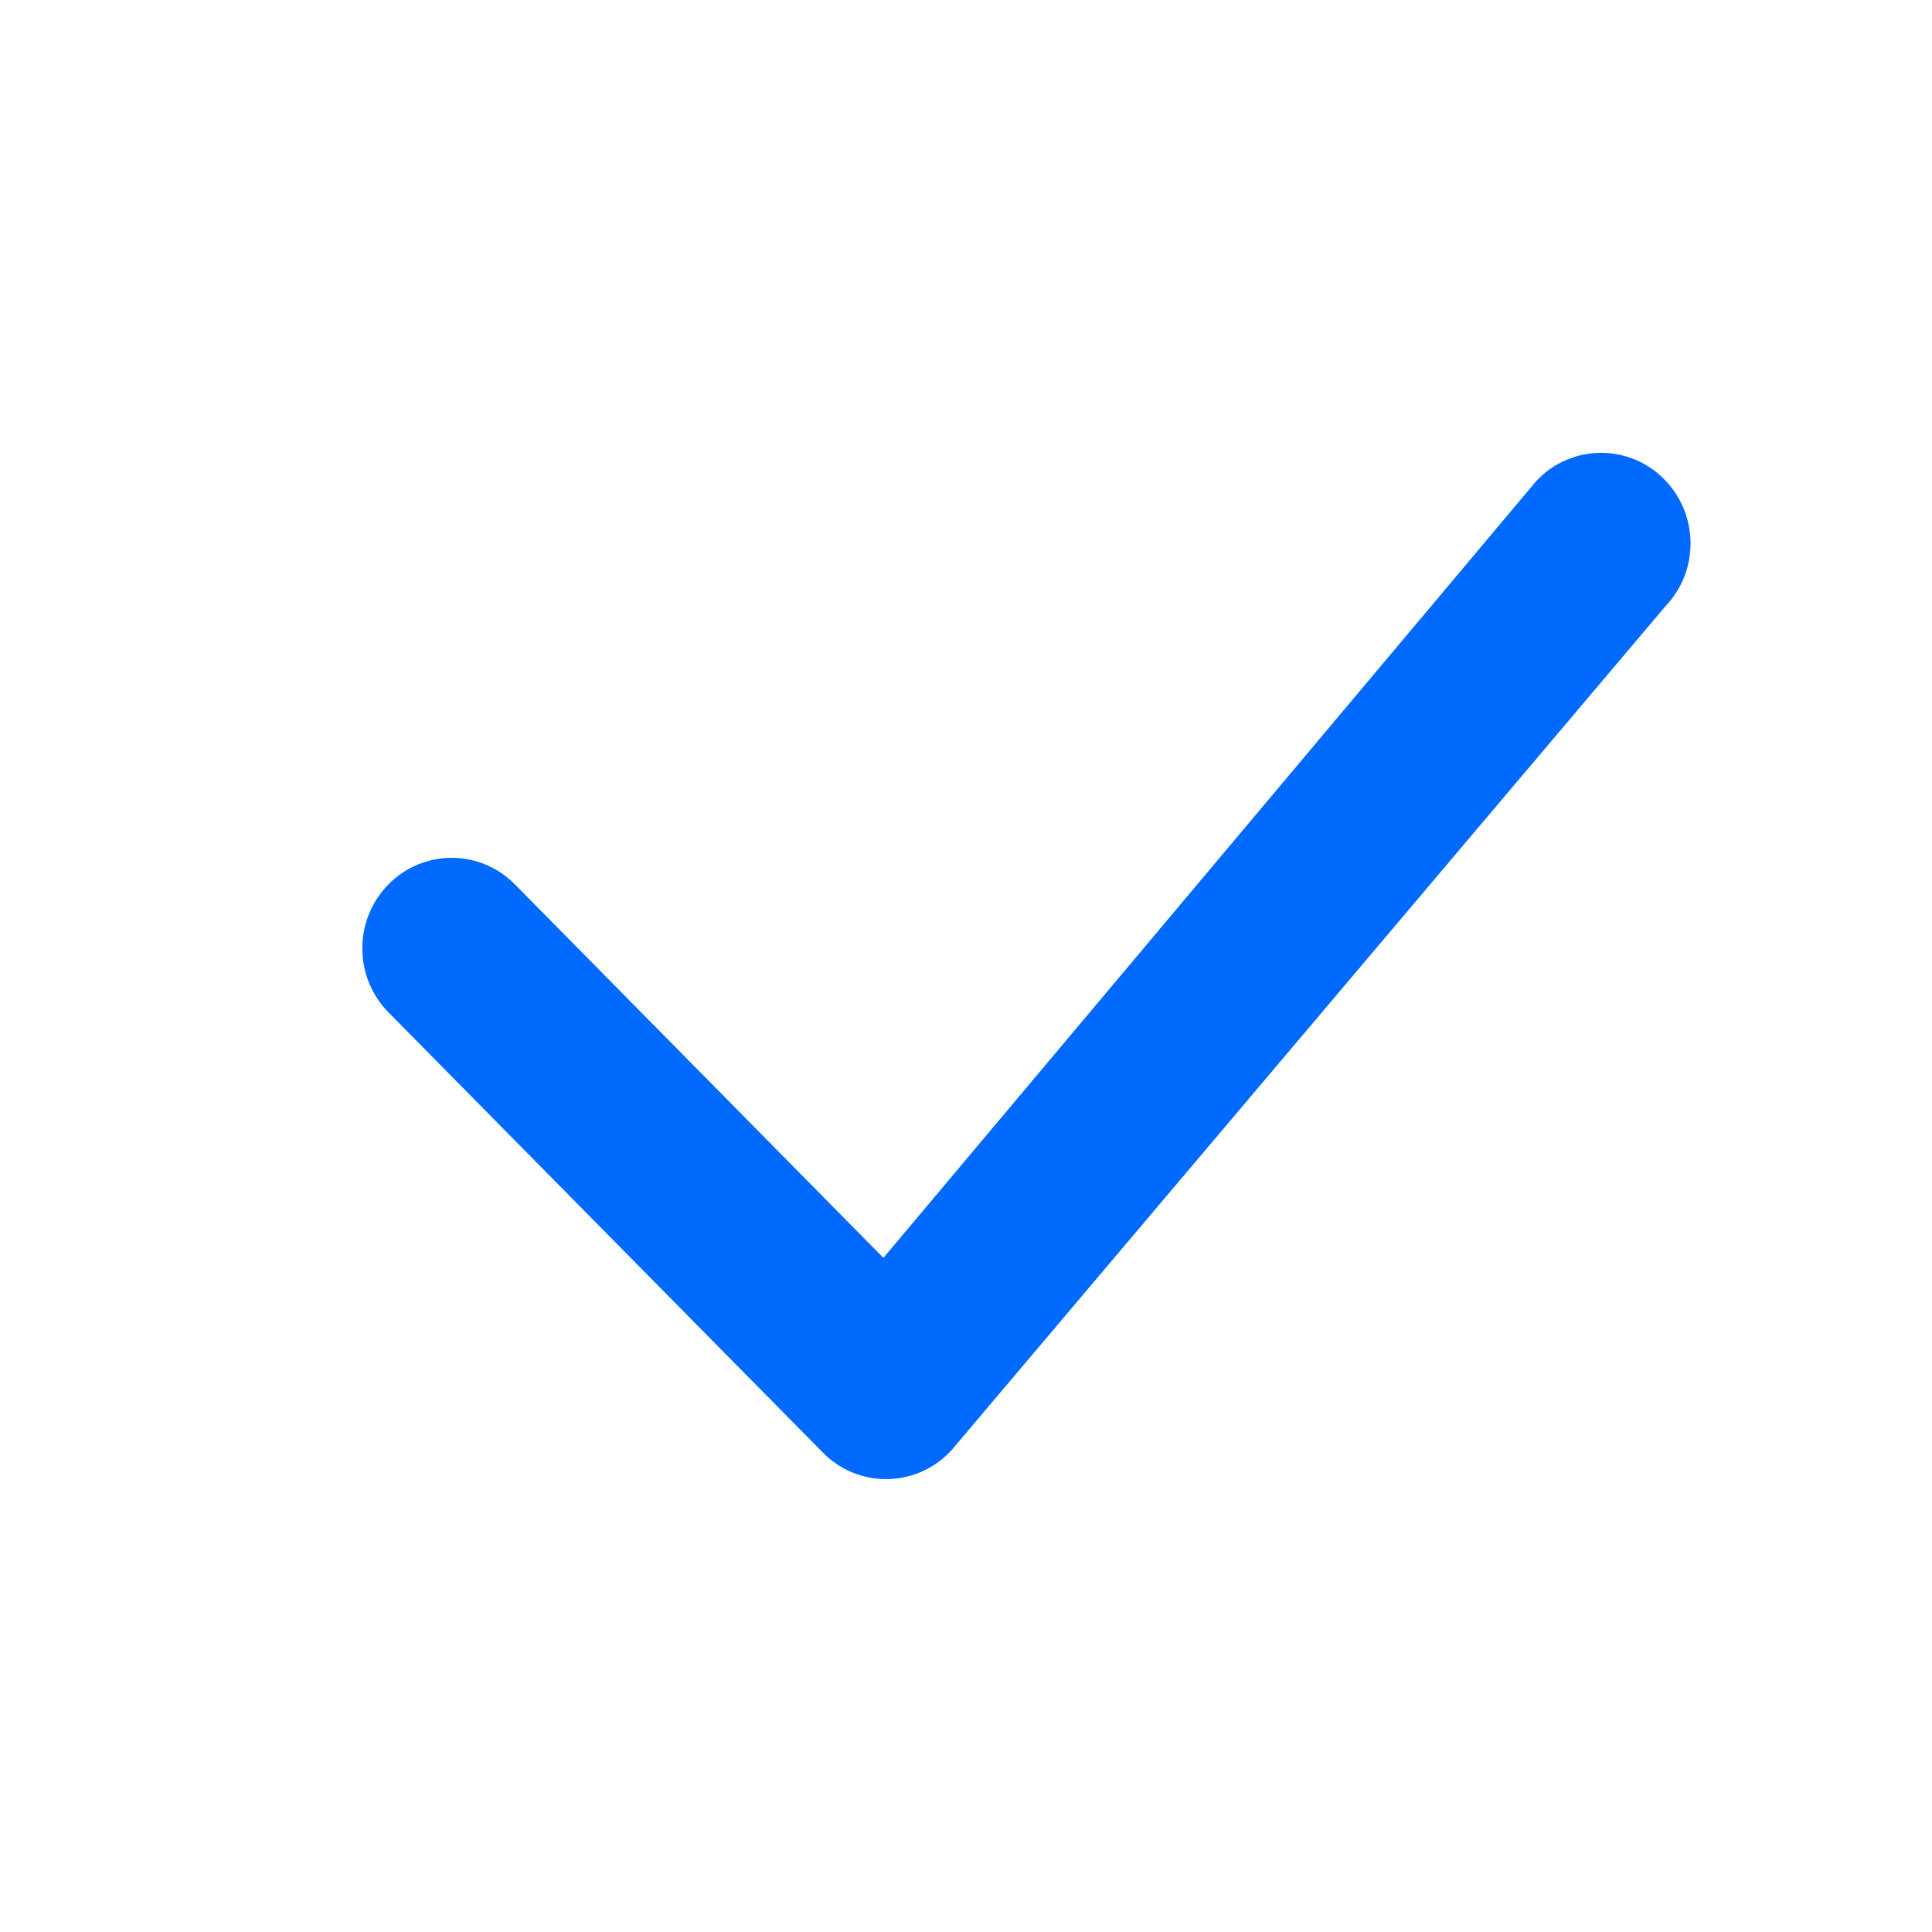
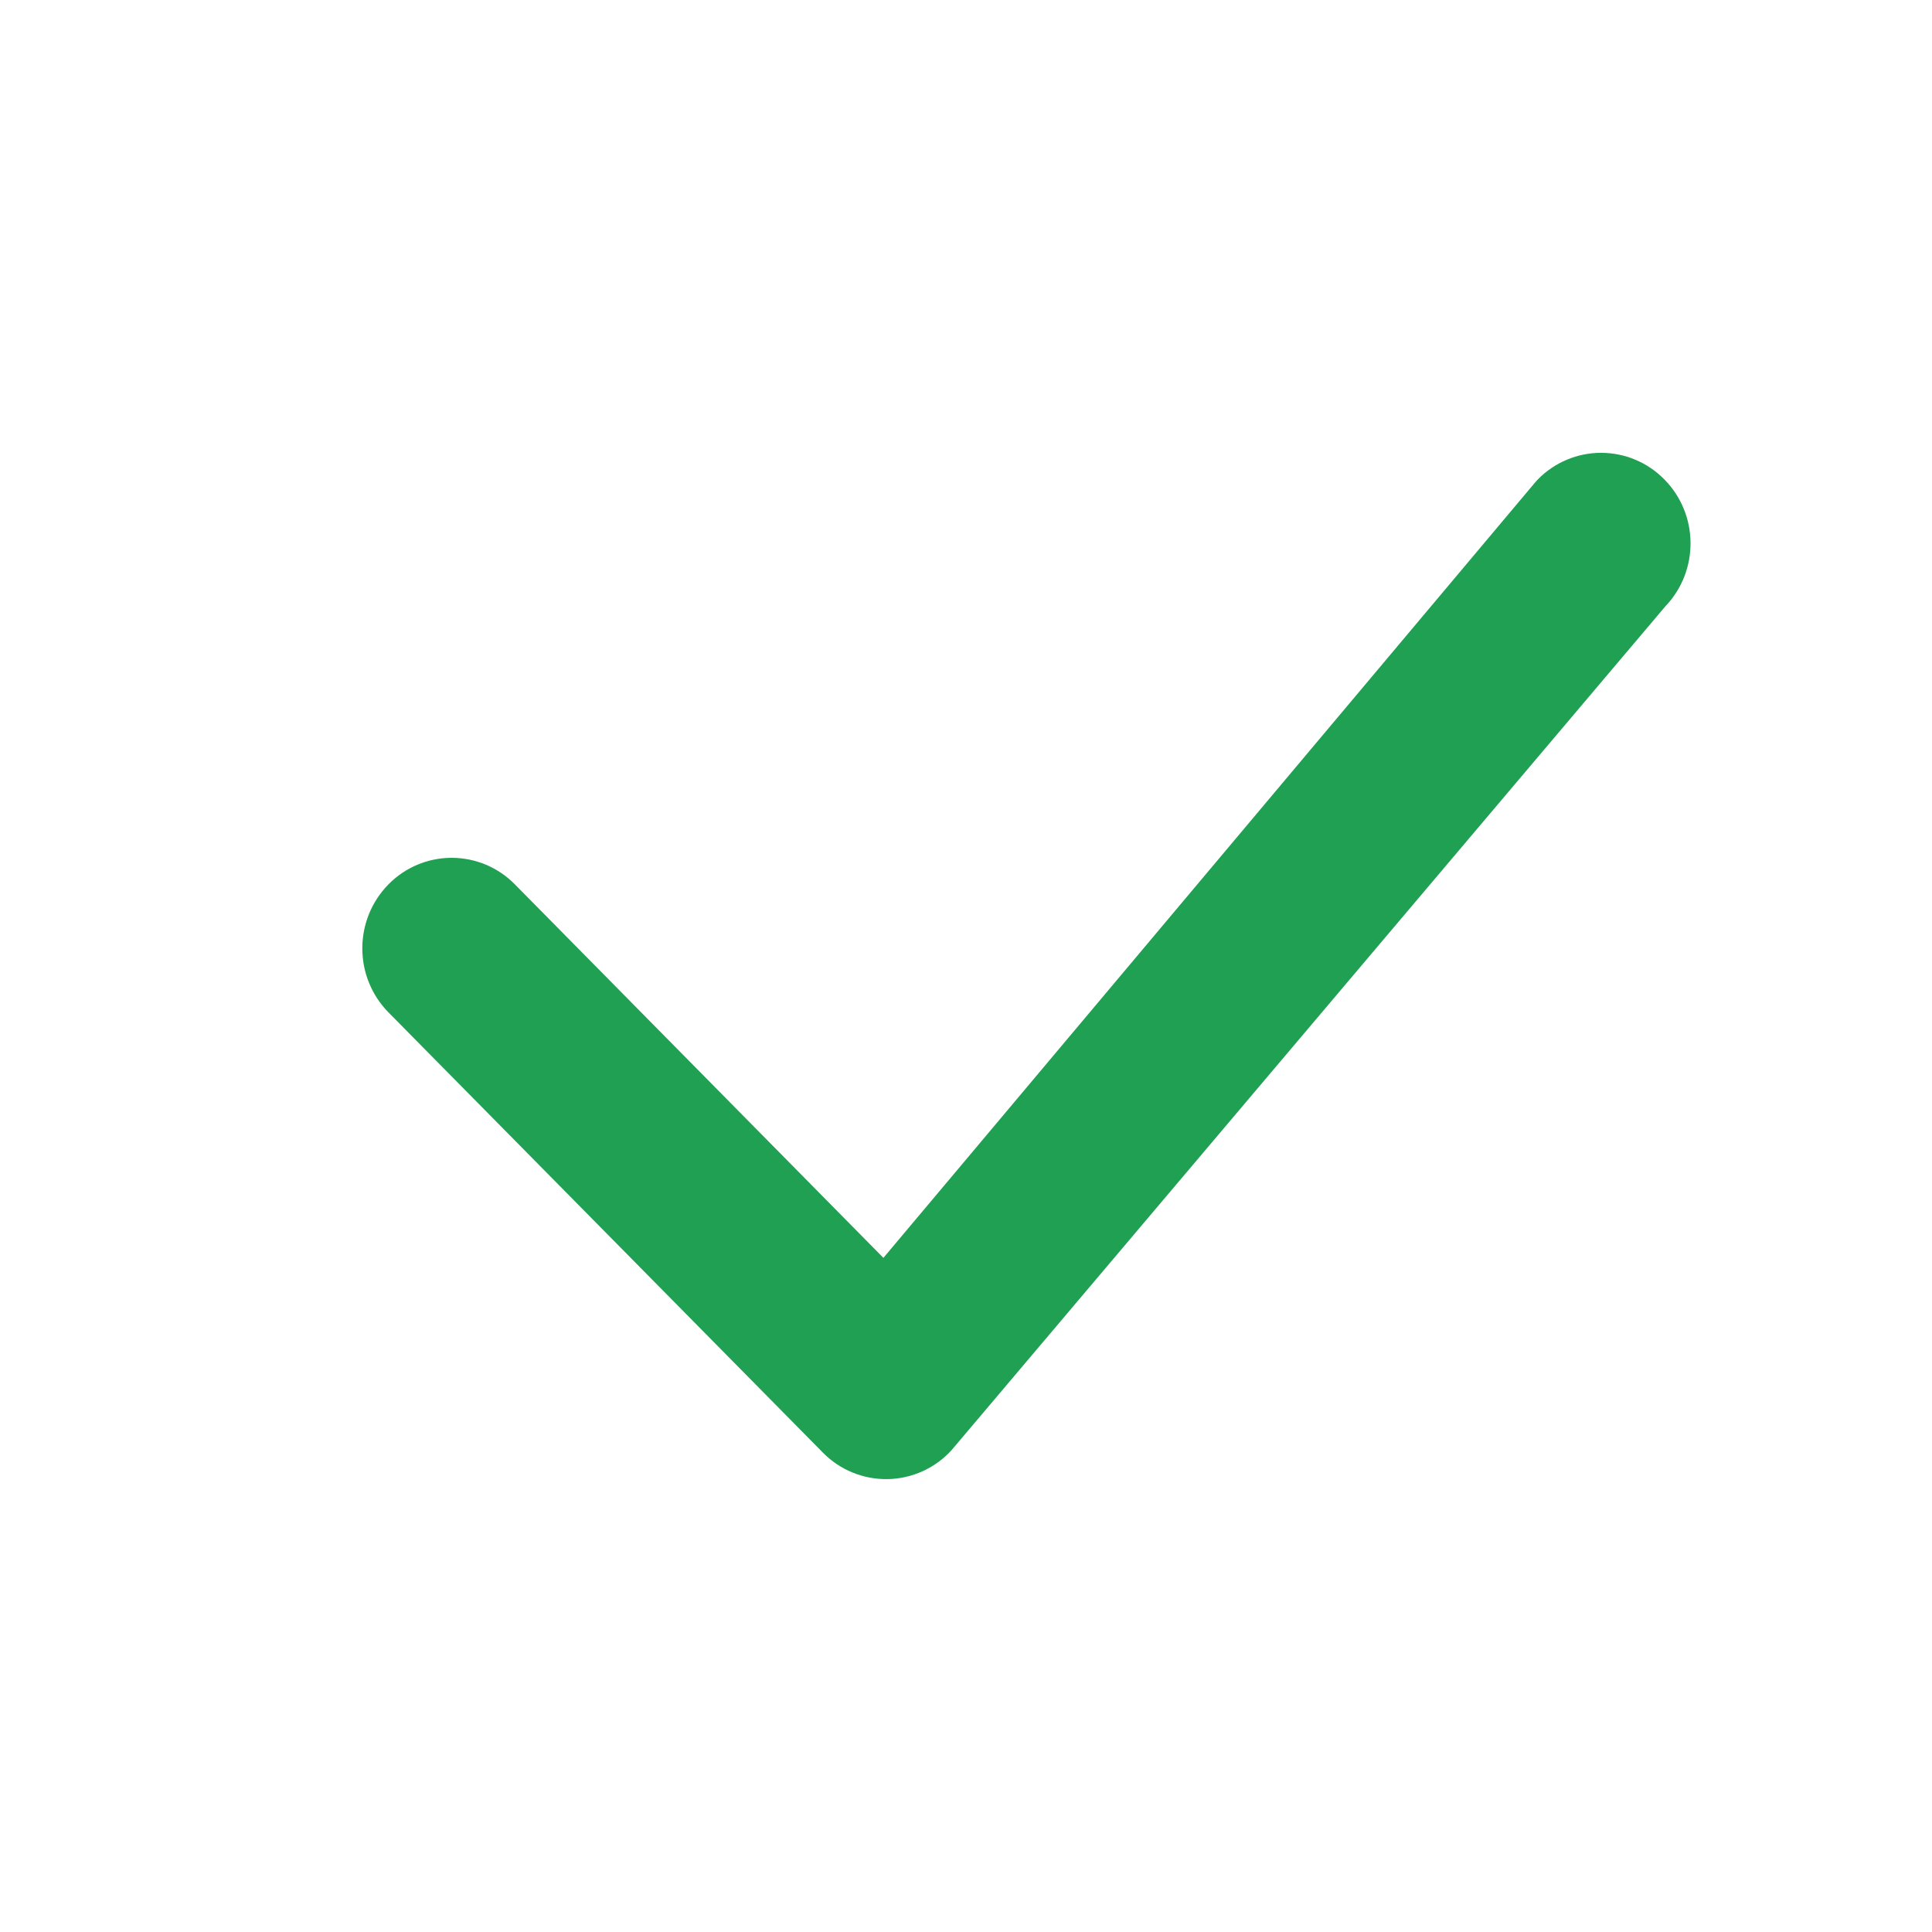
- <svg xmlns="http://www.w3.org/2000/svg" width="18" height="18" fill="rgb(0, 106, 255)" class="bi bi-check-lg" viewBox="0 0 16 16">
+ <svg xmlns="http://www.w3.org/2000/svg" width="18" height="18" fill="#20a052" class="bi bi-check-lg" viewBox="0 0 16 16">
  <path d="M12.736 3.97a.733.733 0 0 1 1.047 0c.286.289.29.756.01 1.05L7.88 12.01a.733.733 0 0 1-1.065.02L3.217 8.384a.757.757 0 0 1 0-1.06.733.733 0 0 1 1.047 0l3.052 3.093 5.4-6.425a.247.247 0 0 1 .02-.022Z" />
</svg>
